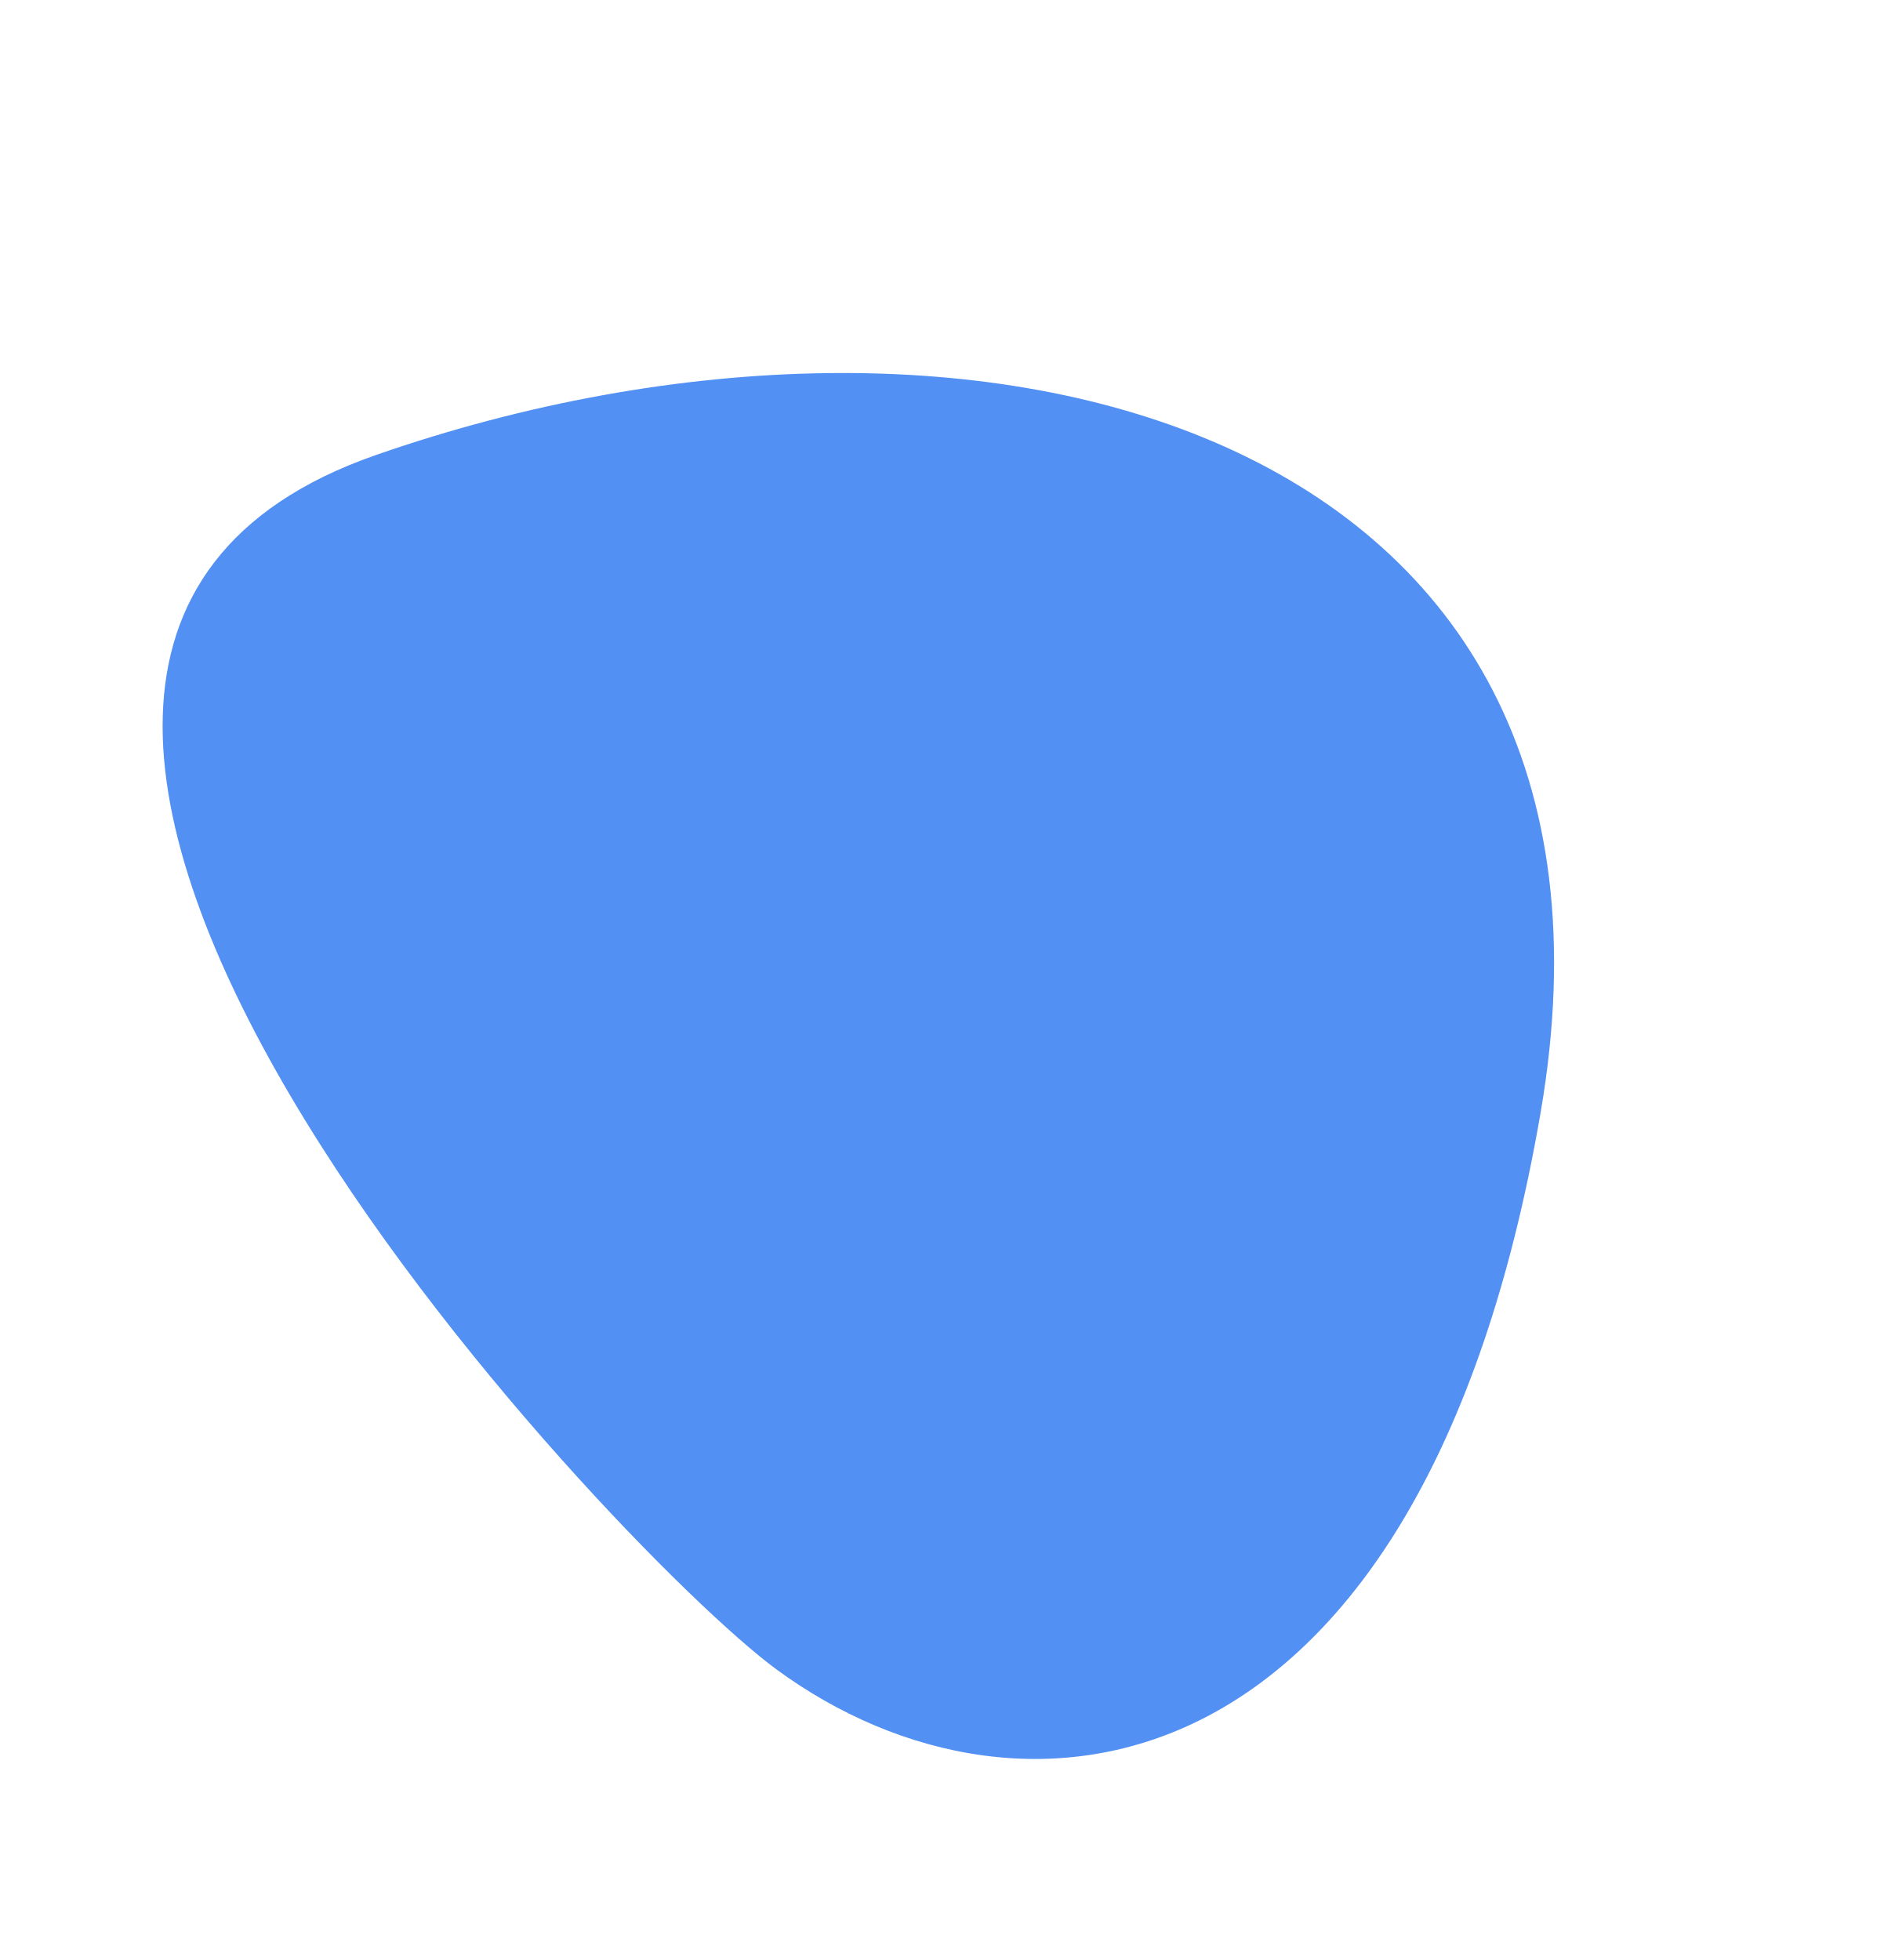
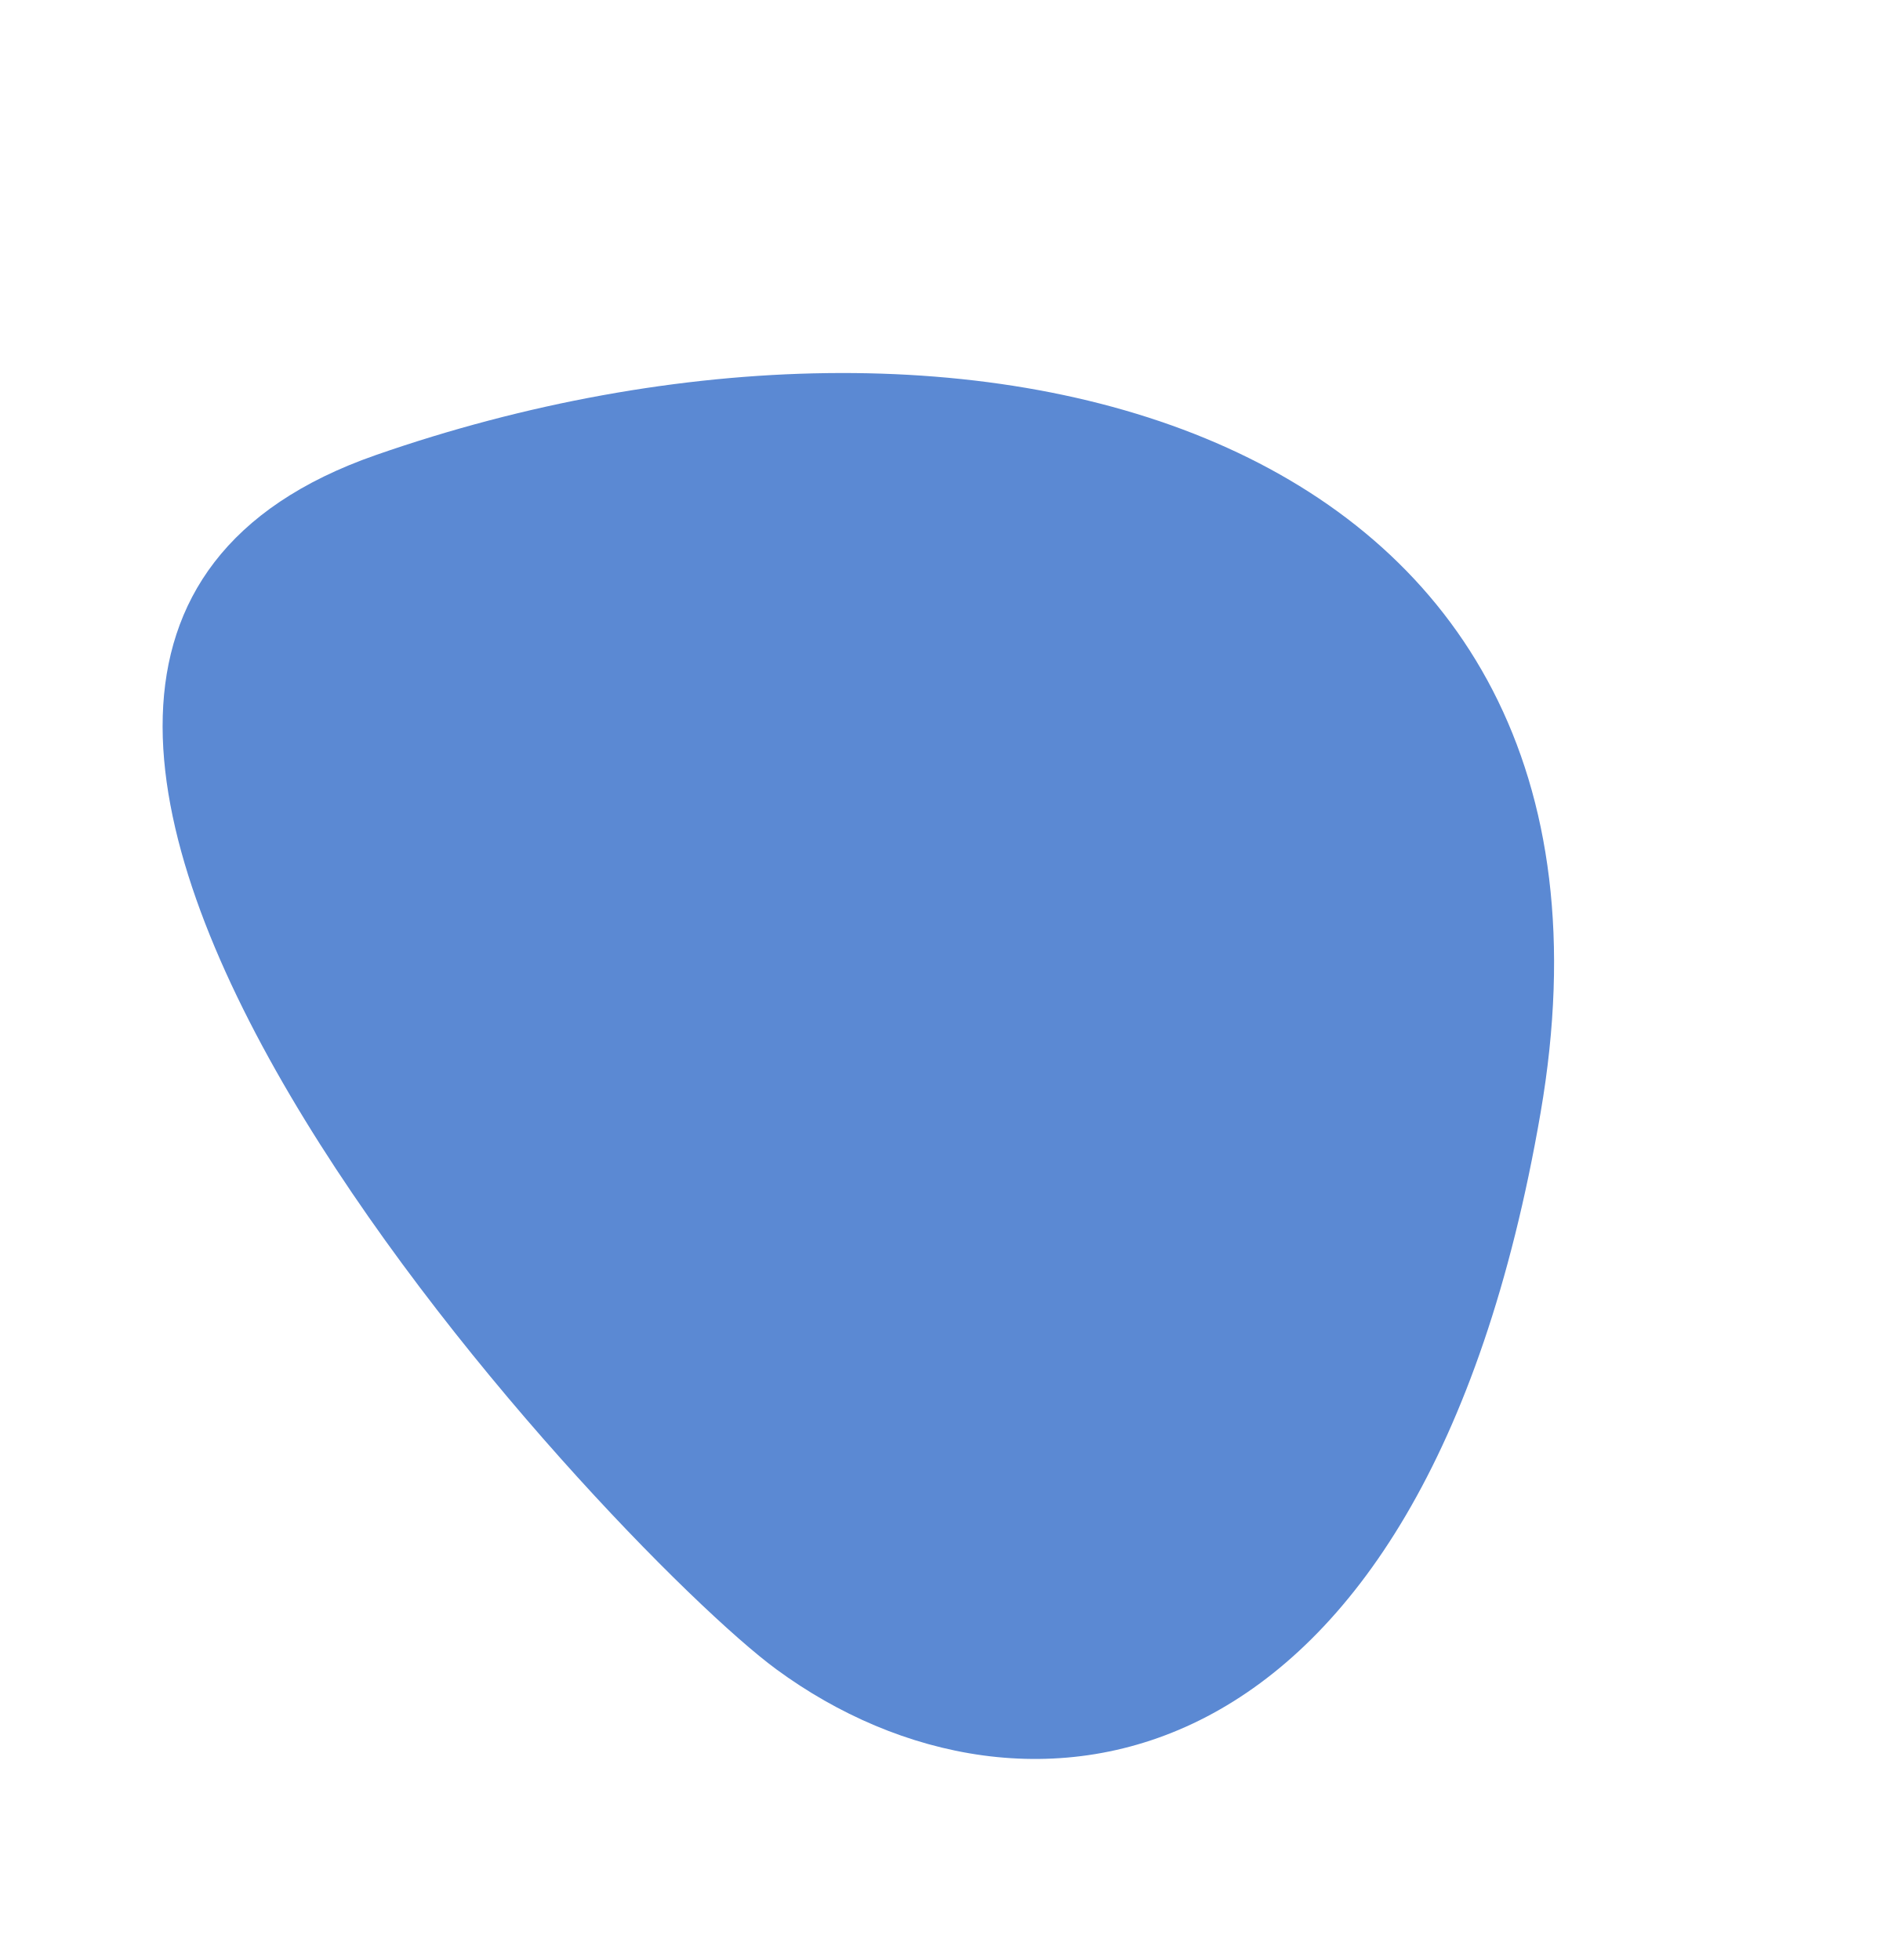
<svg xmlns="http://www.w3.org/2000/svg" width="87" height="90" viewBox="0 0 87 90" fill="none">
  <g style="mix-blend-mode:multiply">
-     <path d="M17.258 20.895C-10.235 30.471 28.114 71.121 35.651 76.655C46.957 84.957 65.296 82.683 70.738 51.098C76.181 19.512 44.75 11.32 17.258 20.895Z" fill="#5390F4" />
+     <path d="M17.258 20.895C-10.235 30.471 28.114 71.121 35.651 76.655C46.957 84.957 65.296 82.683 70.738 51.098C76.181 19.512 44.75 11.32 17.258 20.895Z" fill="#5B89D3" />
  </g>
</svg>
